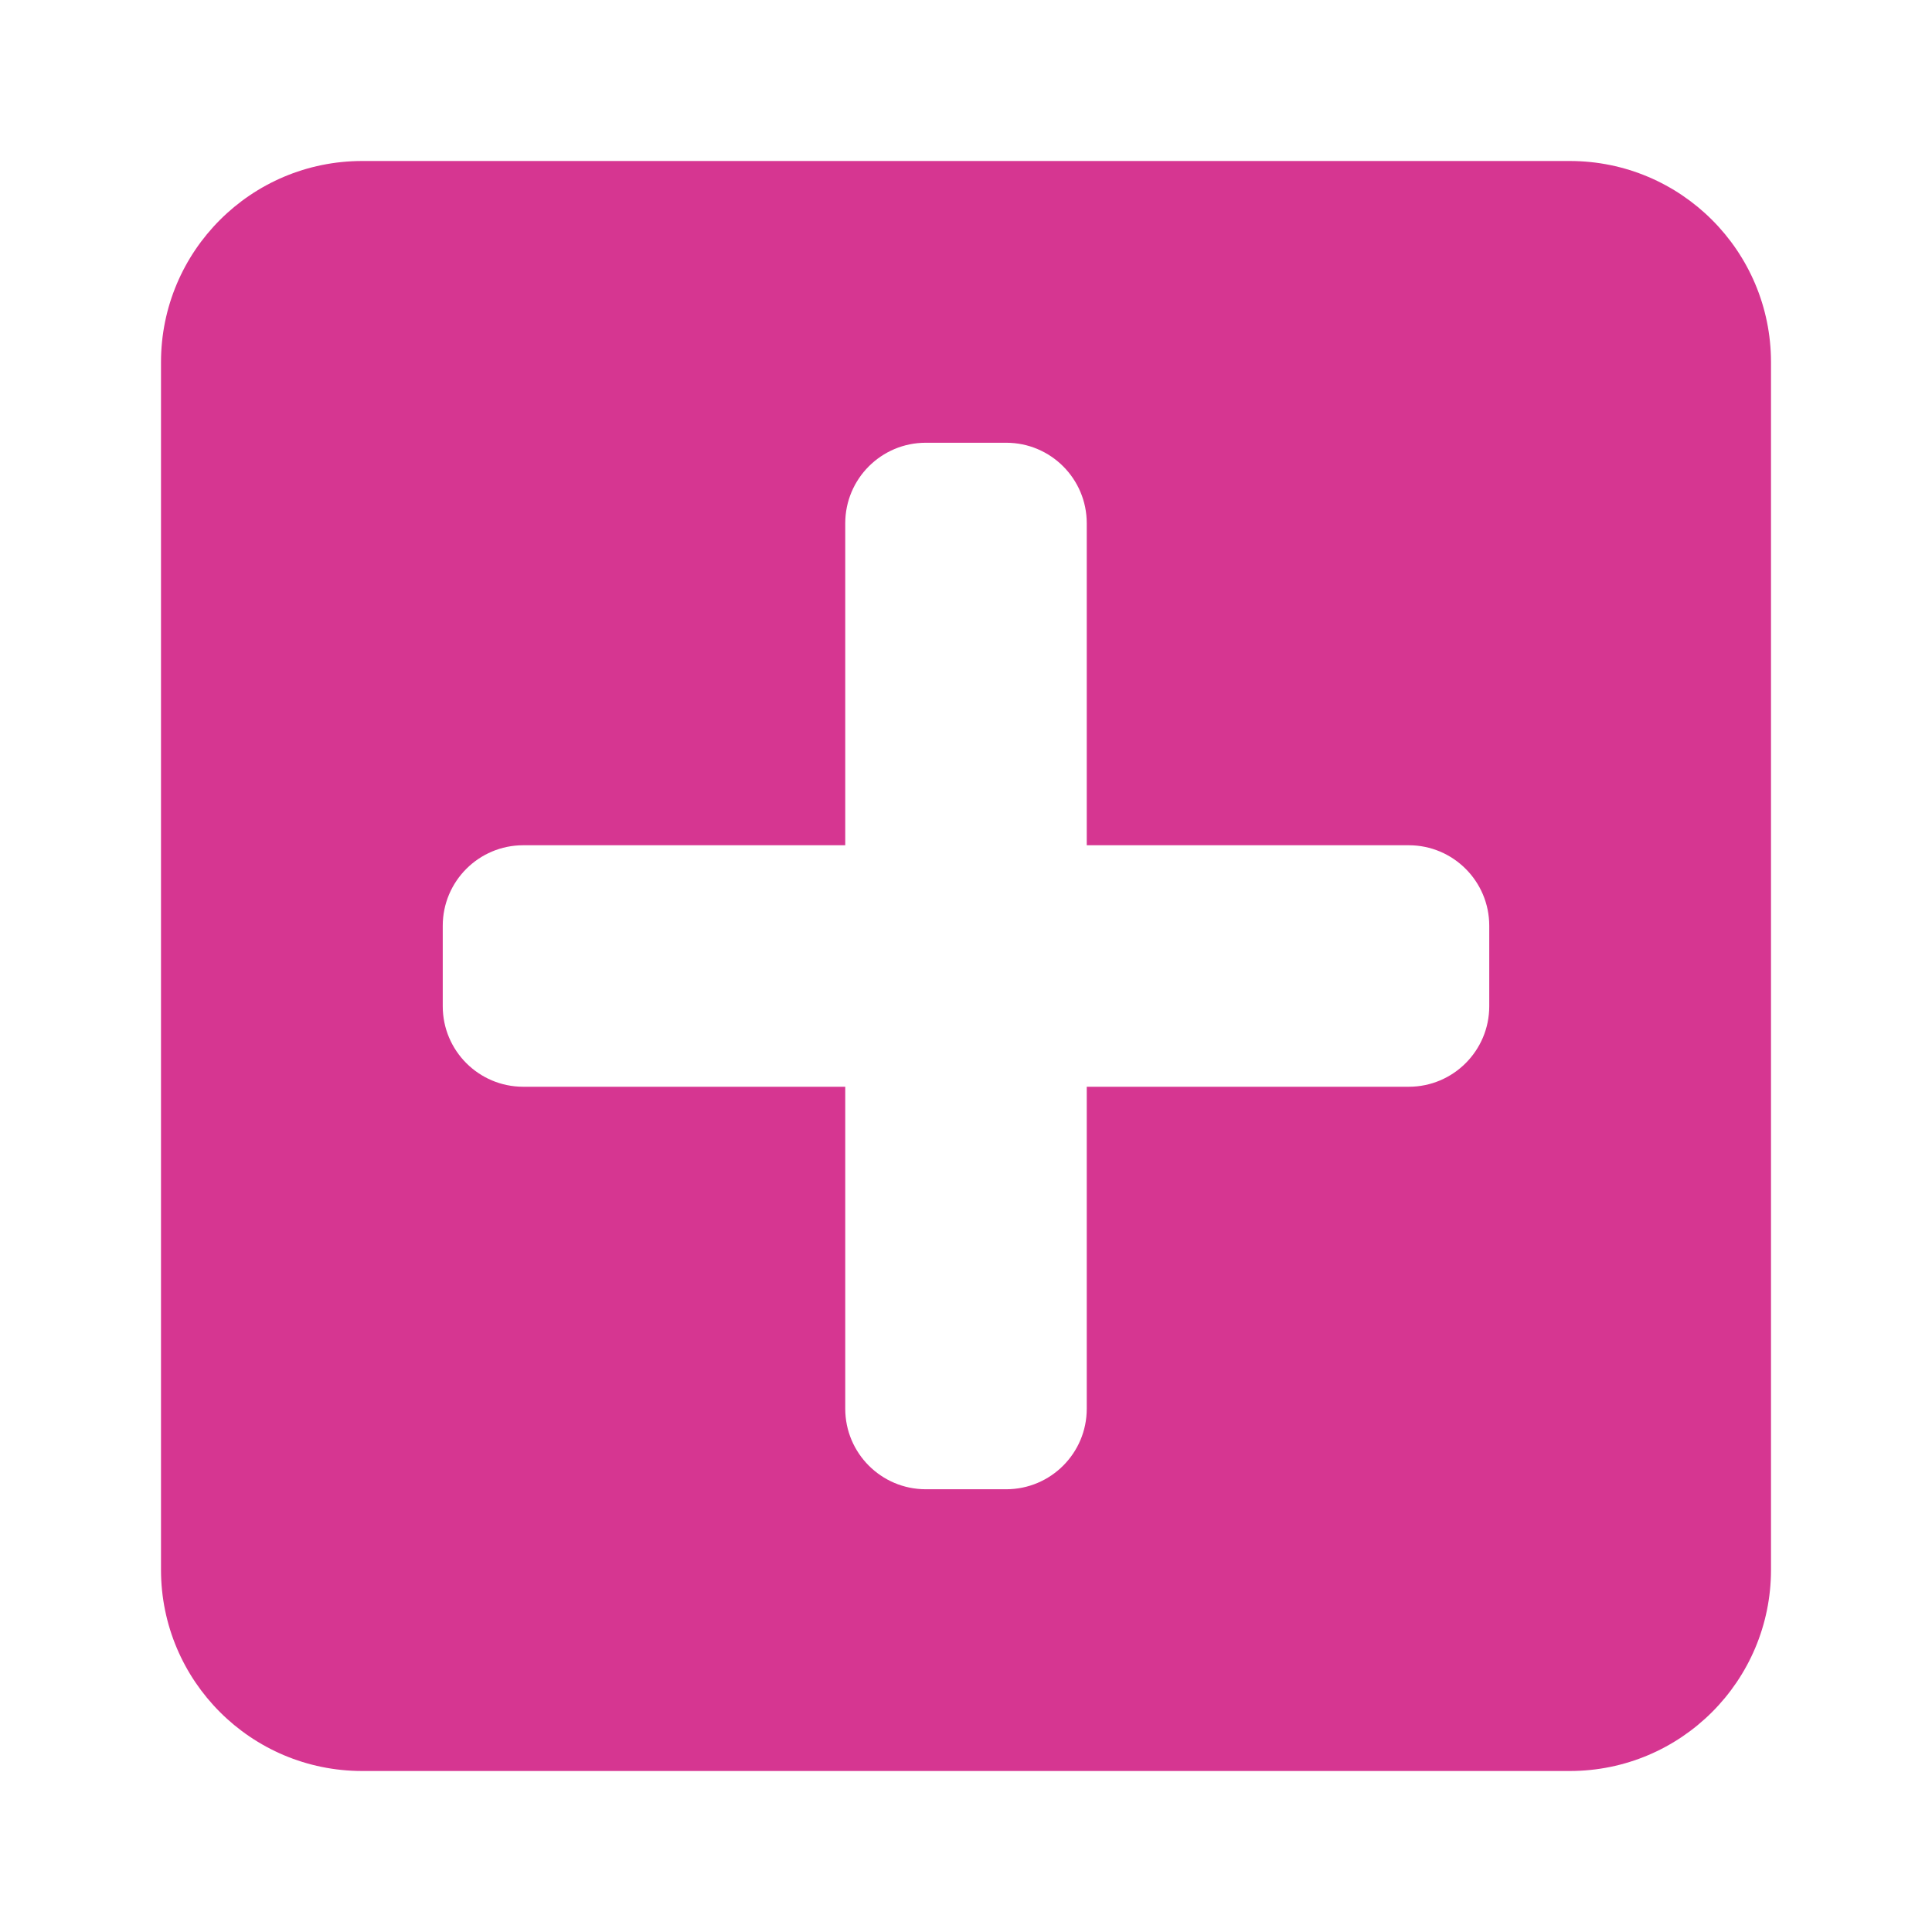
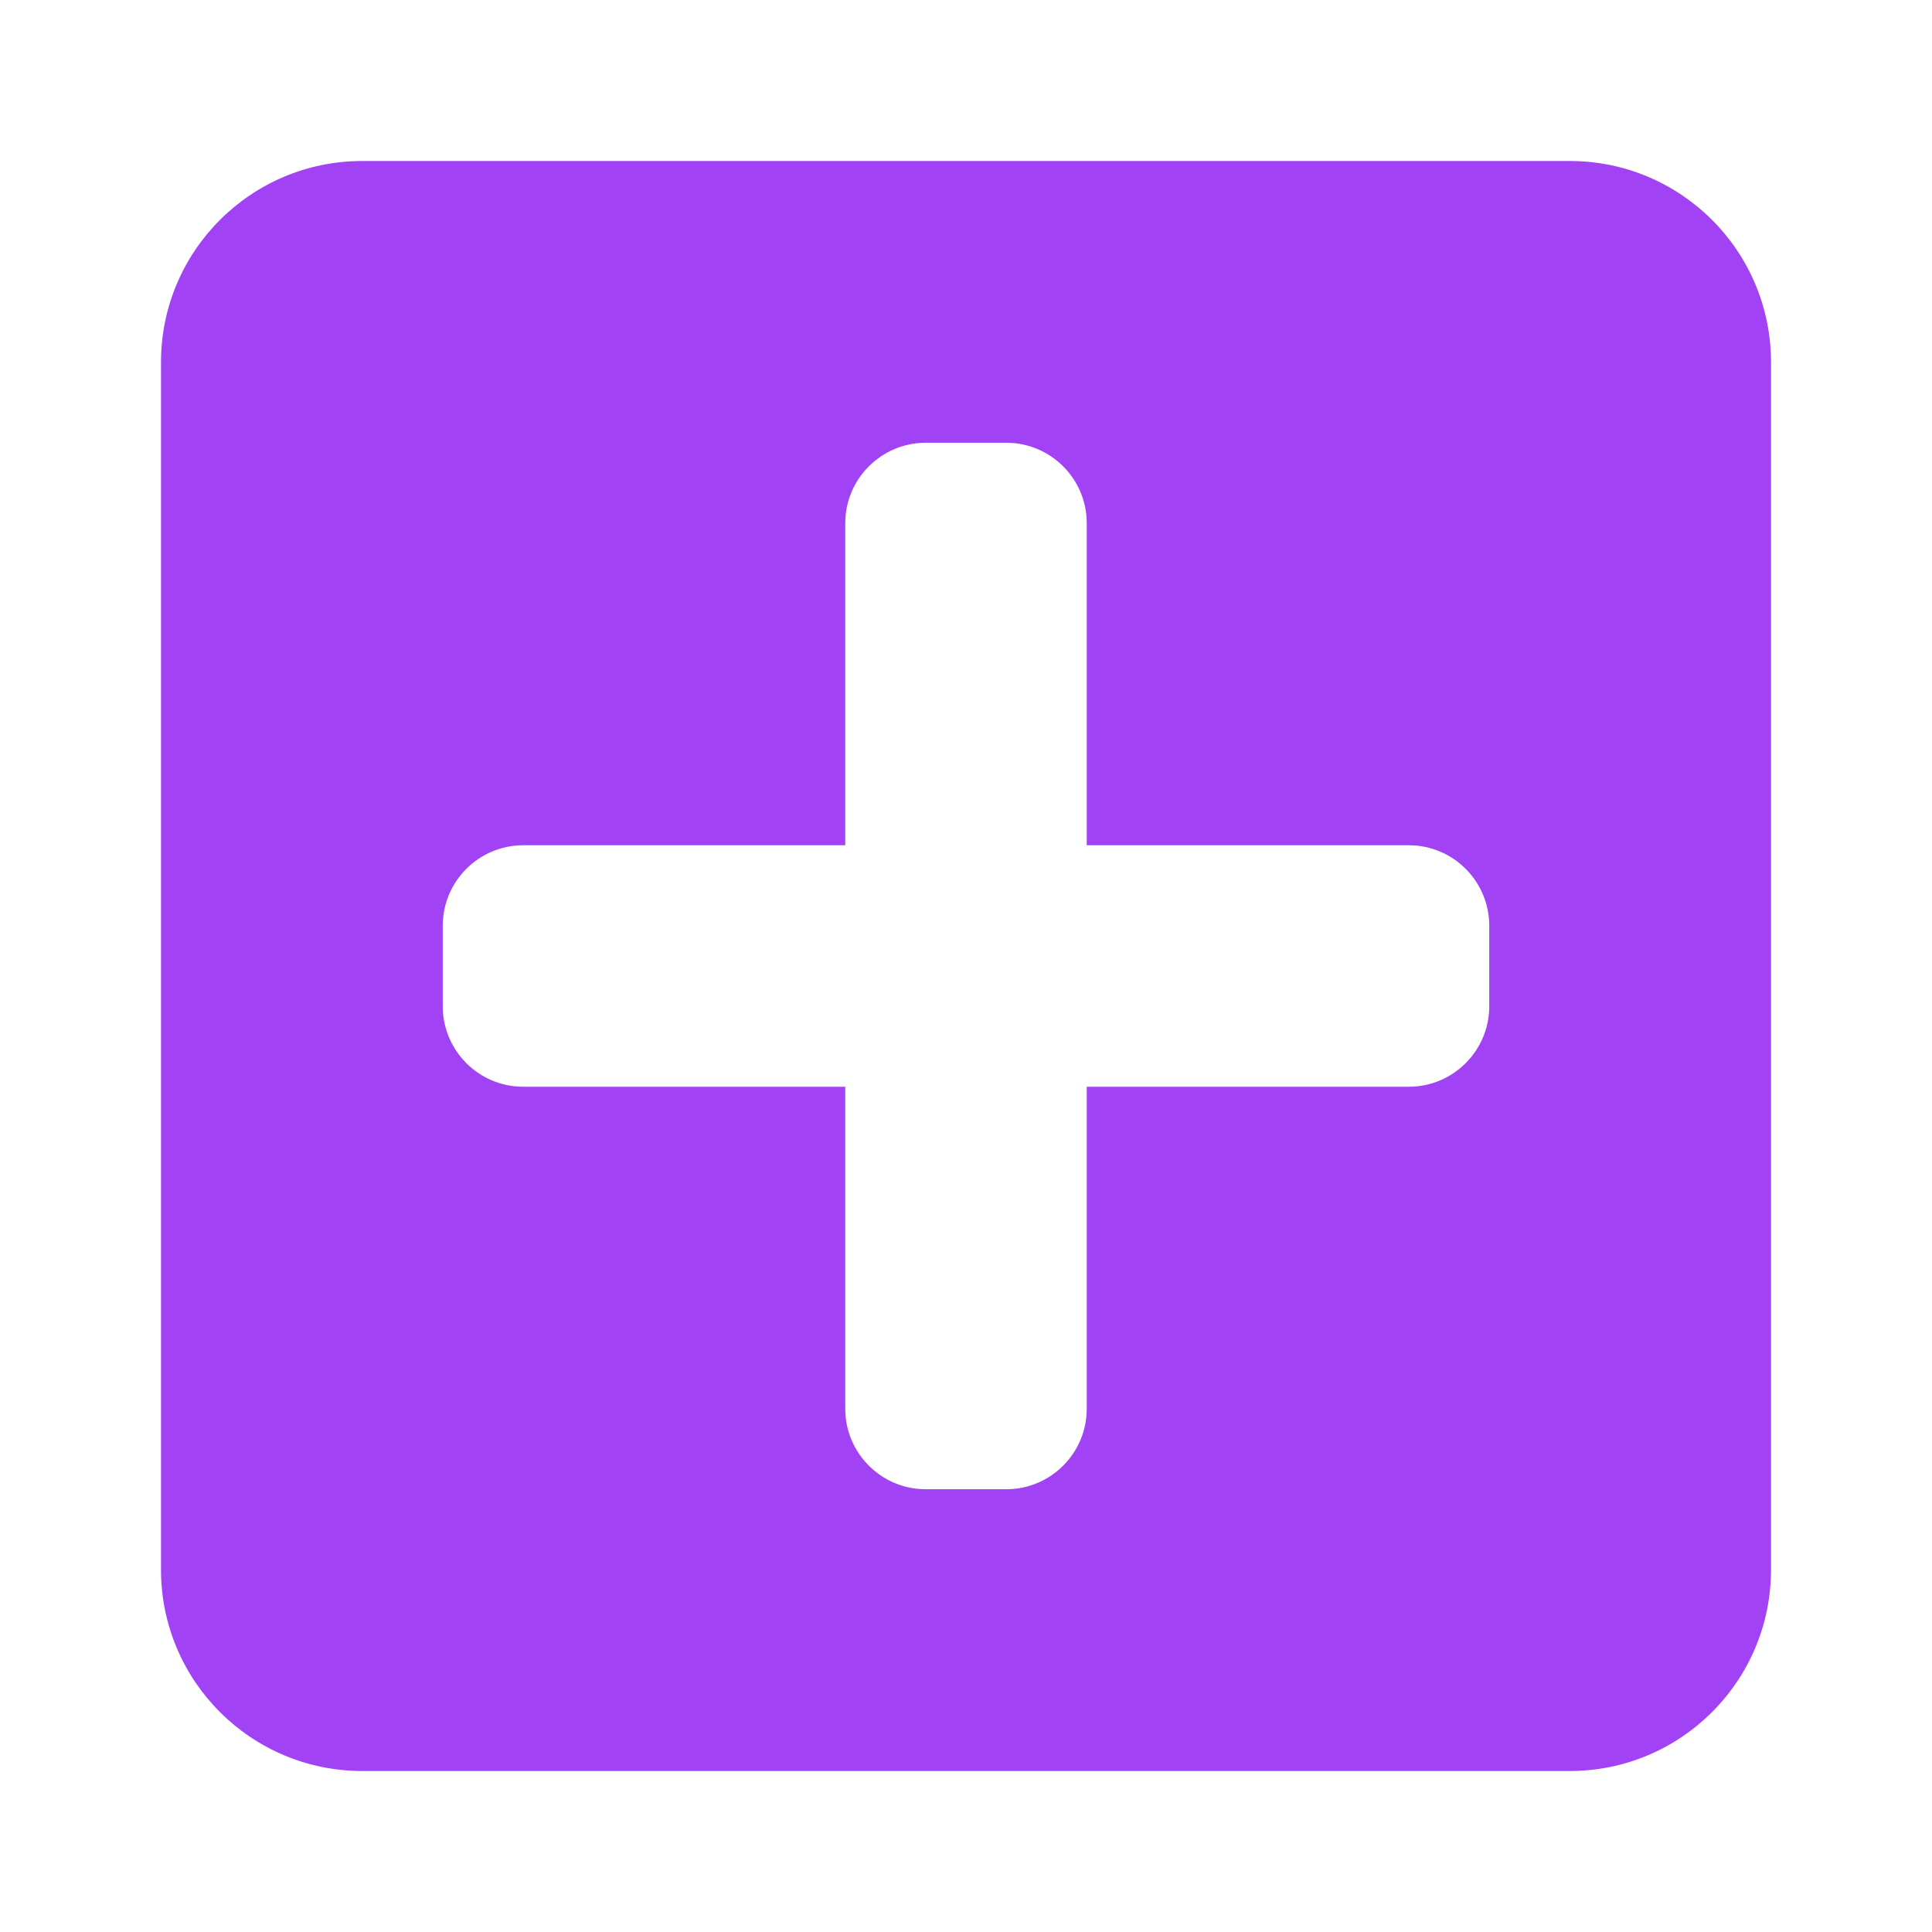
<svg xmlns="http://www.w3.org/2000/svg" width="800px" height="800px" viewBox="0 0 24 24" fill="none">
-   <path fill-rule="evenodd" clip-rule="evenodd" d="M2 4.5C2 3.119 3.119 2 4.5 2H19.5C20.881 2 22 3.119 22 4.5V19.5C22 20.881 20.881 22 19.5 22H4.5C3.119 22 2 20.881 2 19.5V4.5ZM12.5 5.5C13.052 5.5 13.5 5.948 13.5 6.5V10.5H17.5C18.052 10.5 18.5 10.948 18.5 11.5V12.5C18.5 13.052 18.052 13.5 17.5 13.5H13.5V17.5C13.5 18.052 13.052 18.5 12.5 18.5H11.5C10.948 18.5 10.5 18.052 10.5 17.5V13.5H6.5C5.948 13.5 5.5 13.052 5.5 12.5V11.5C5.5 10.948 5.948 10.5 6.5 10.5H10.5V6.5C10.5 5.948 10.948 5.5 11.5 5.5H12.5Z" fill="#D63691" />
+   <path fill-rule="evenodd" clip-rule="evenodd" d="M2 4.5C2 3.119 3.119 2 4.5 2H19.5C20.881 2 22 3.119 22 4.5V19.5C22 20.881 20.881 22 19.5 22H4.5C3.119 22 2 20.881 2 19.5V4.5ZM12.5 5.5C13.052 5.5 13.5 5.948 13.5 6.5V10.5H17.5C18.052 10.5 18.5 10.948 18.5 11.5V12.5C18.5 13.052 18.052 13.5 17.5 13.5H13.5V17.5C13.5 18.052 13.052 18.5 12.5 18.5H11.5C10.948 18.5 10.5 18.052 10.5 17.5V13.5H6.5C5.948 13.5 5.5 13.052 5.5 12.5V11.5C5.5 10.948 5.948 10.5 6.5 10.5H10.5V6.5C10.5 5.948 10.948 5.5 11.5 5.5H12.5Z" fill="#a142f4" />
</svg>
